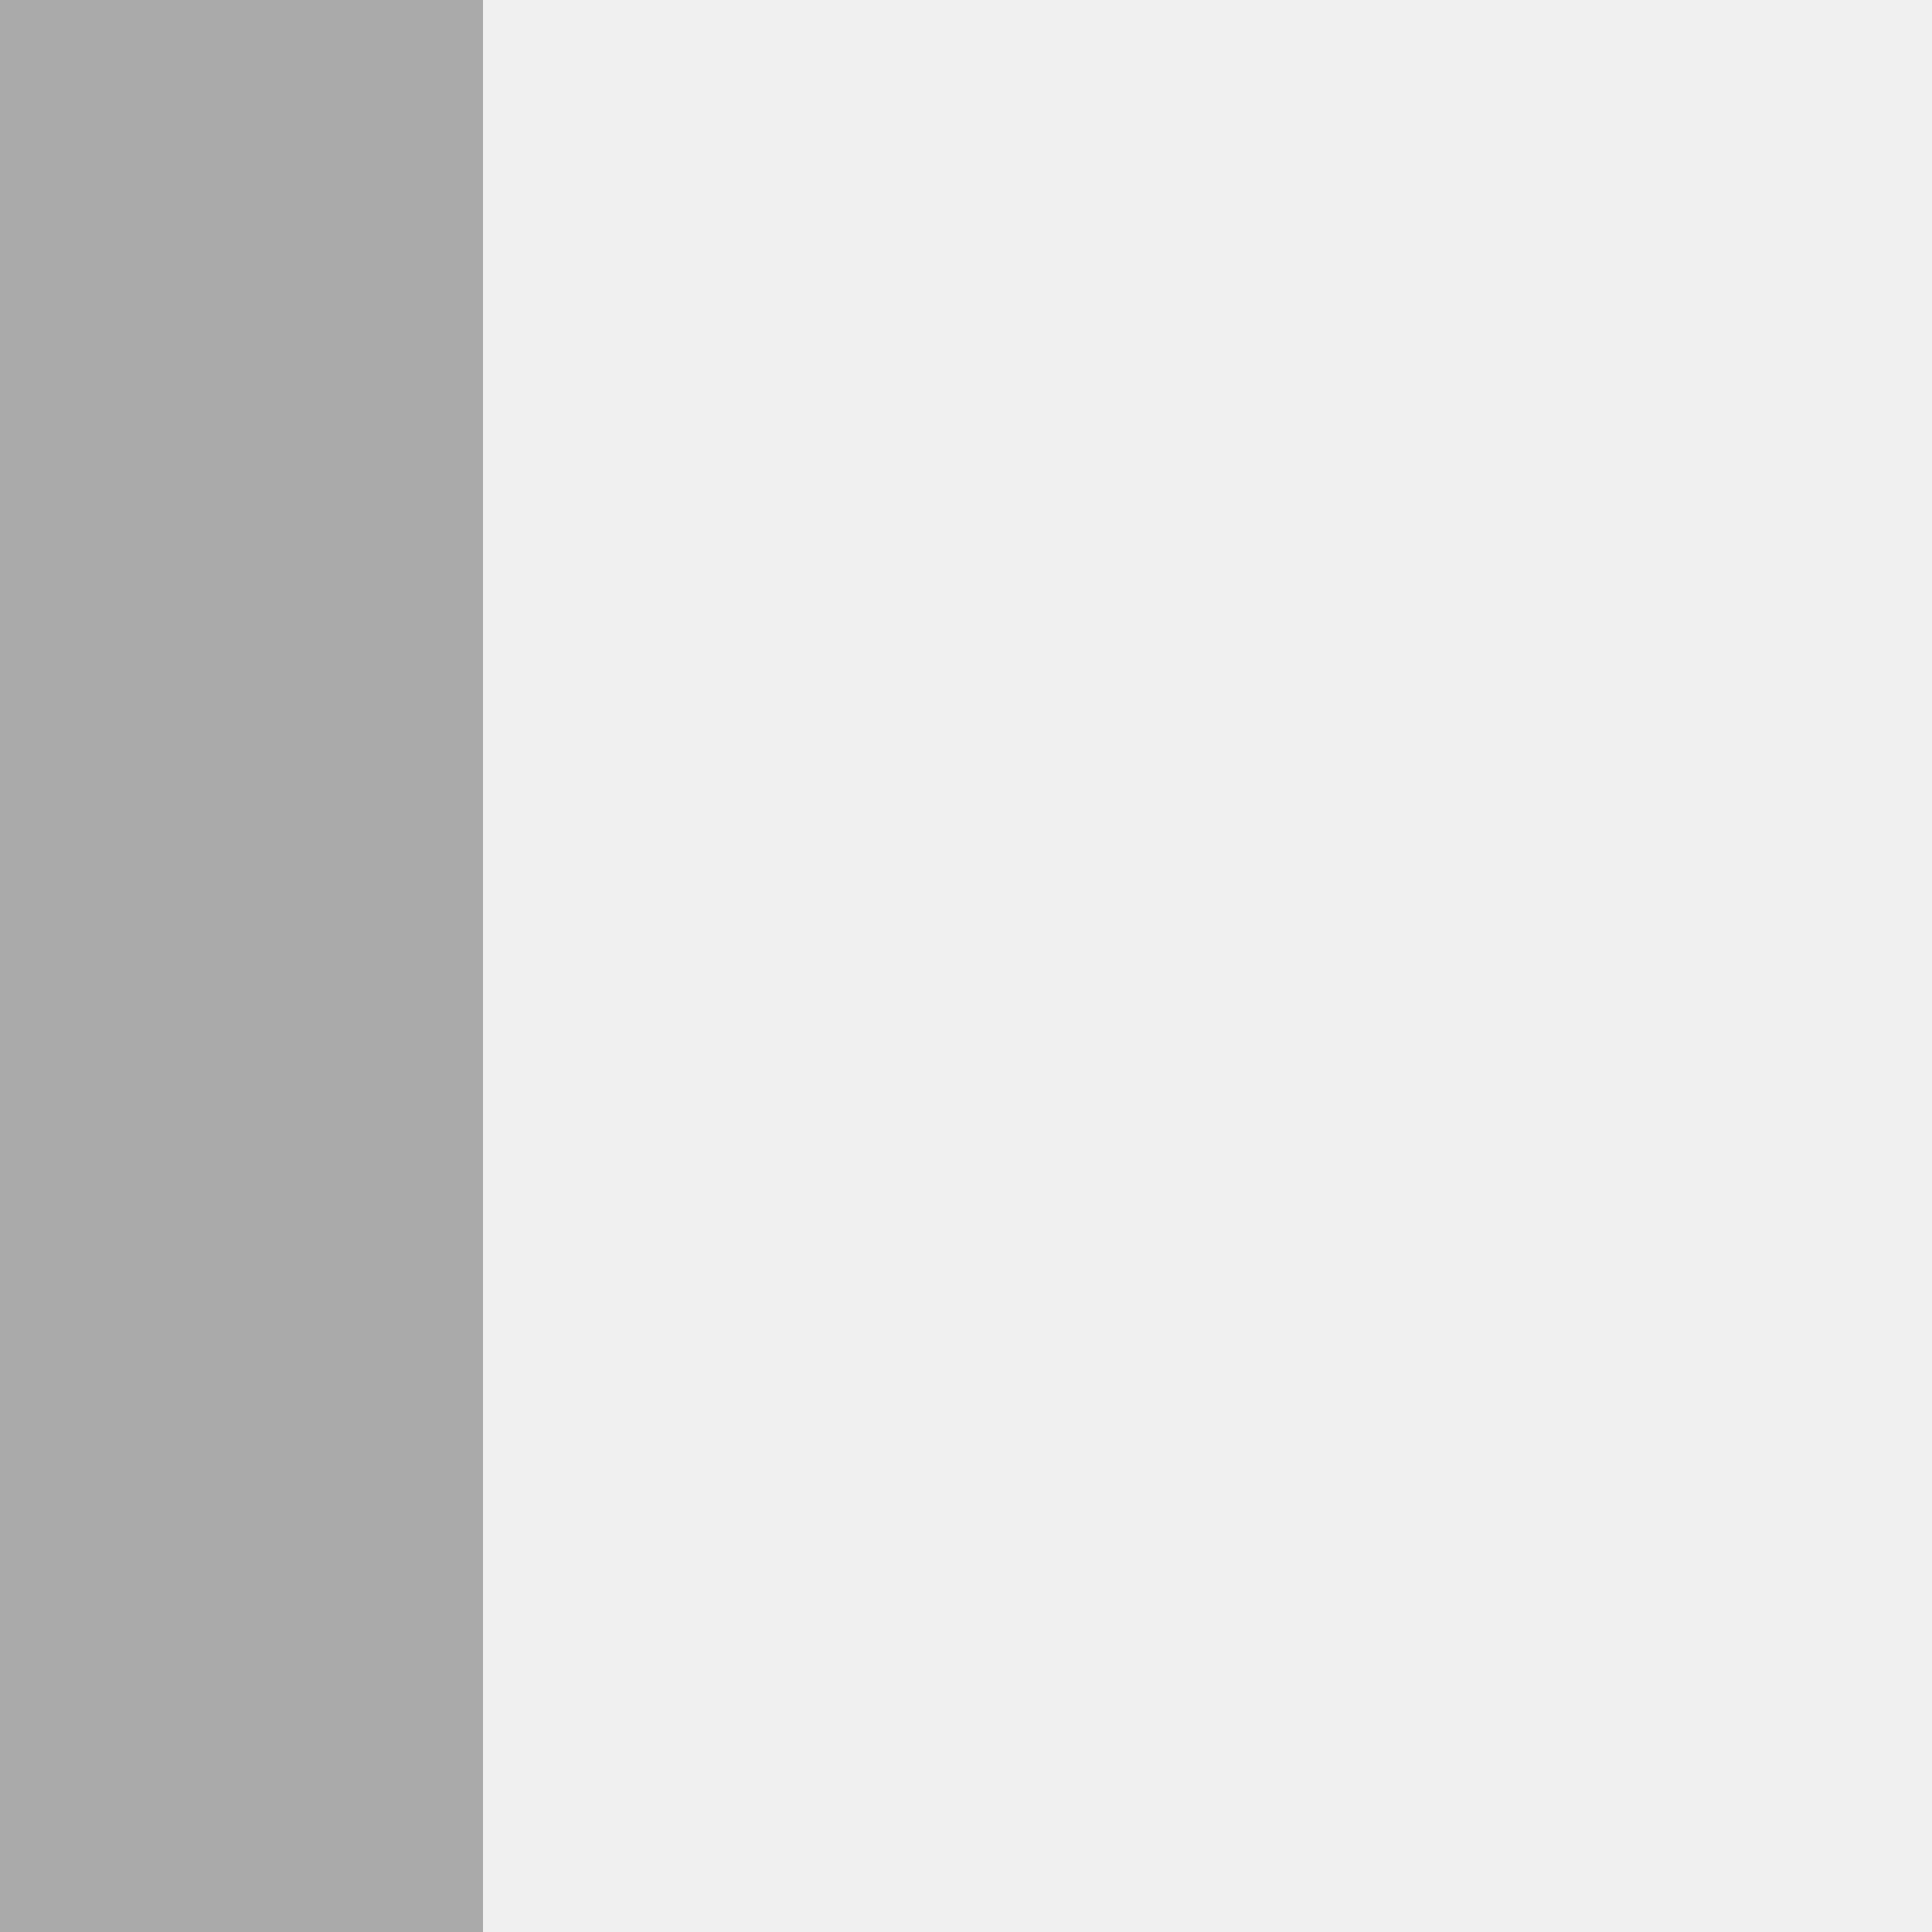
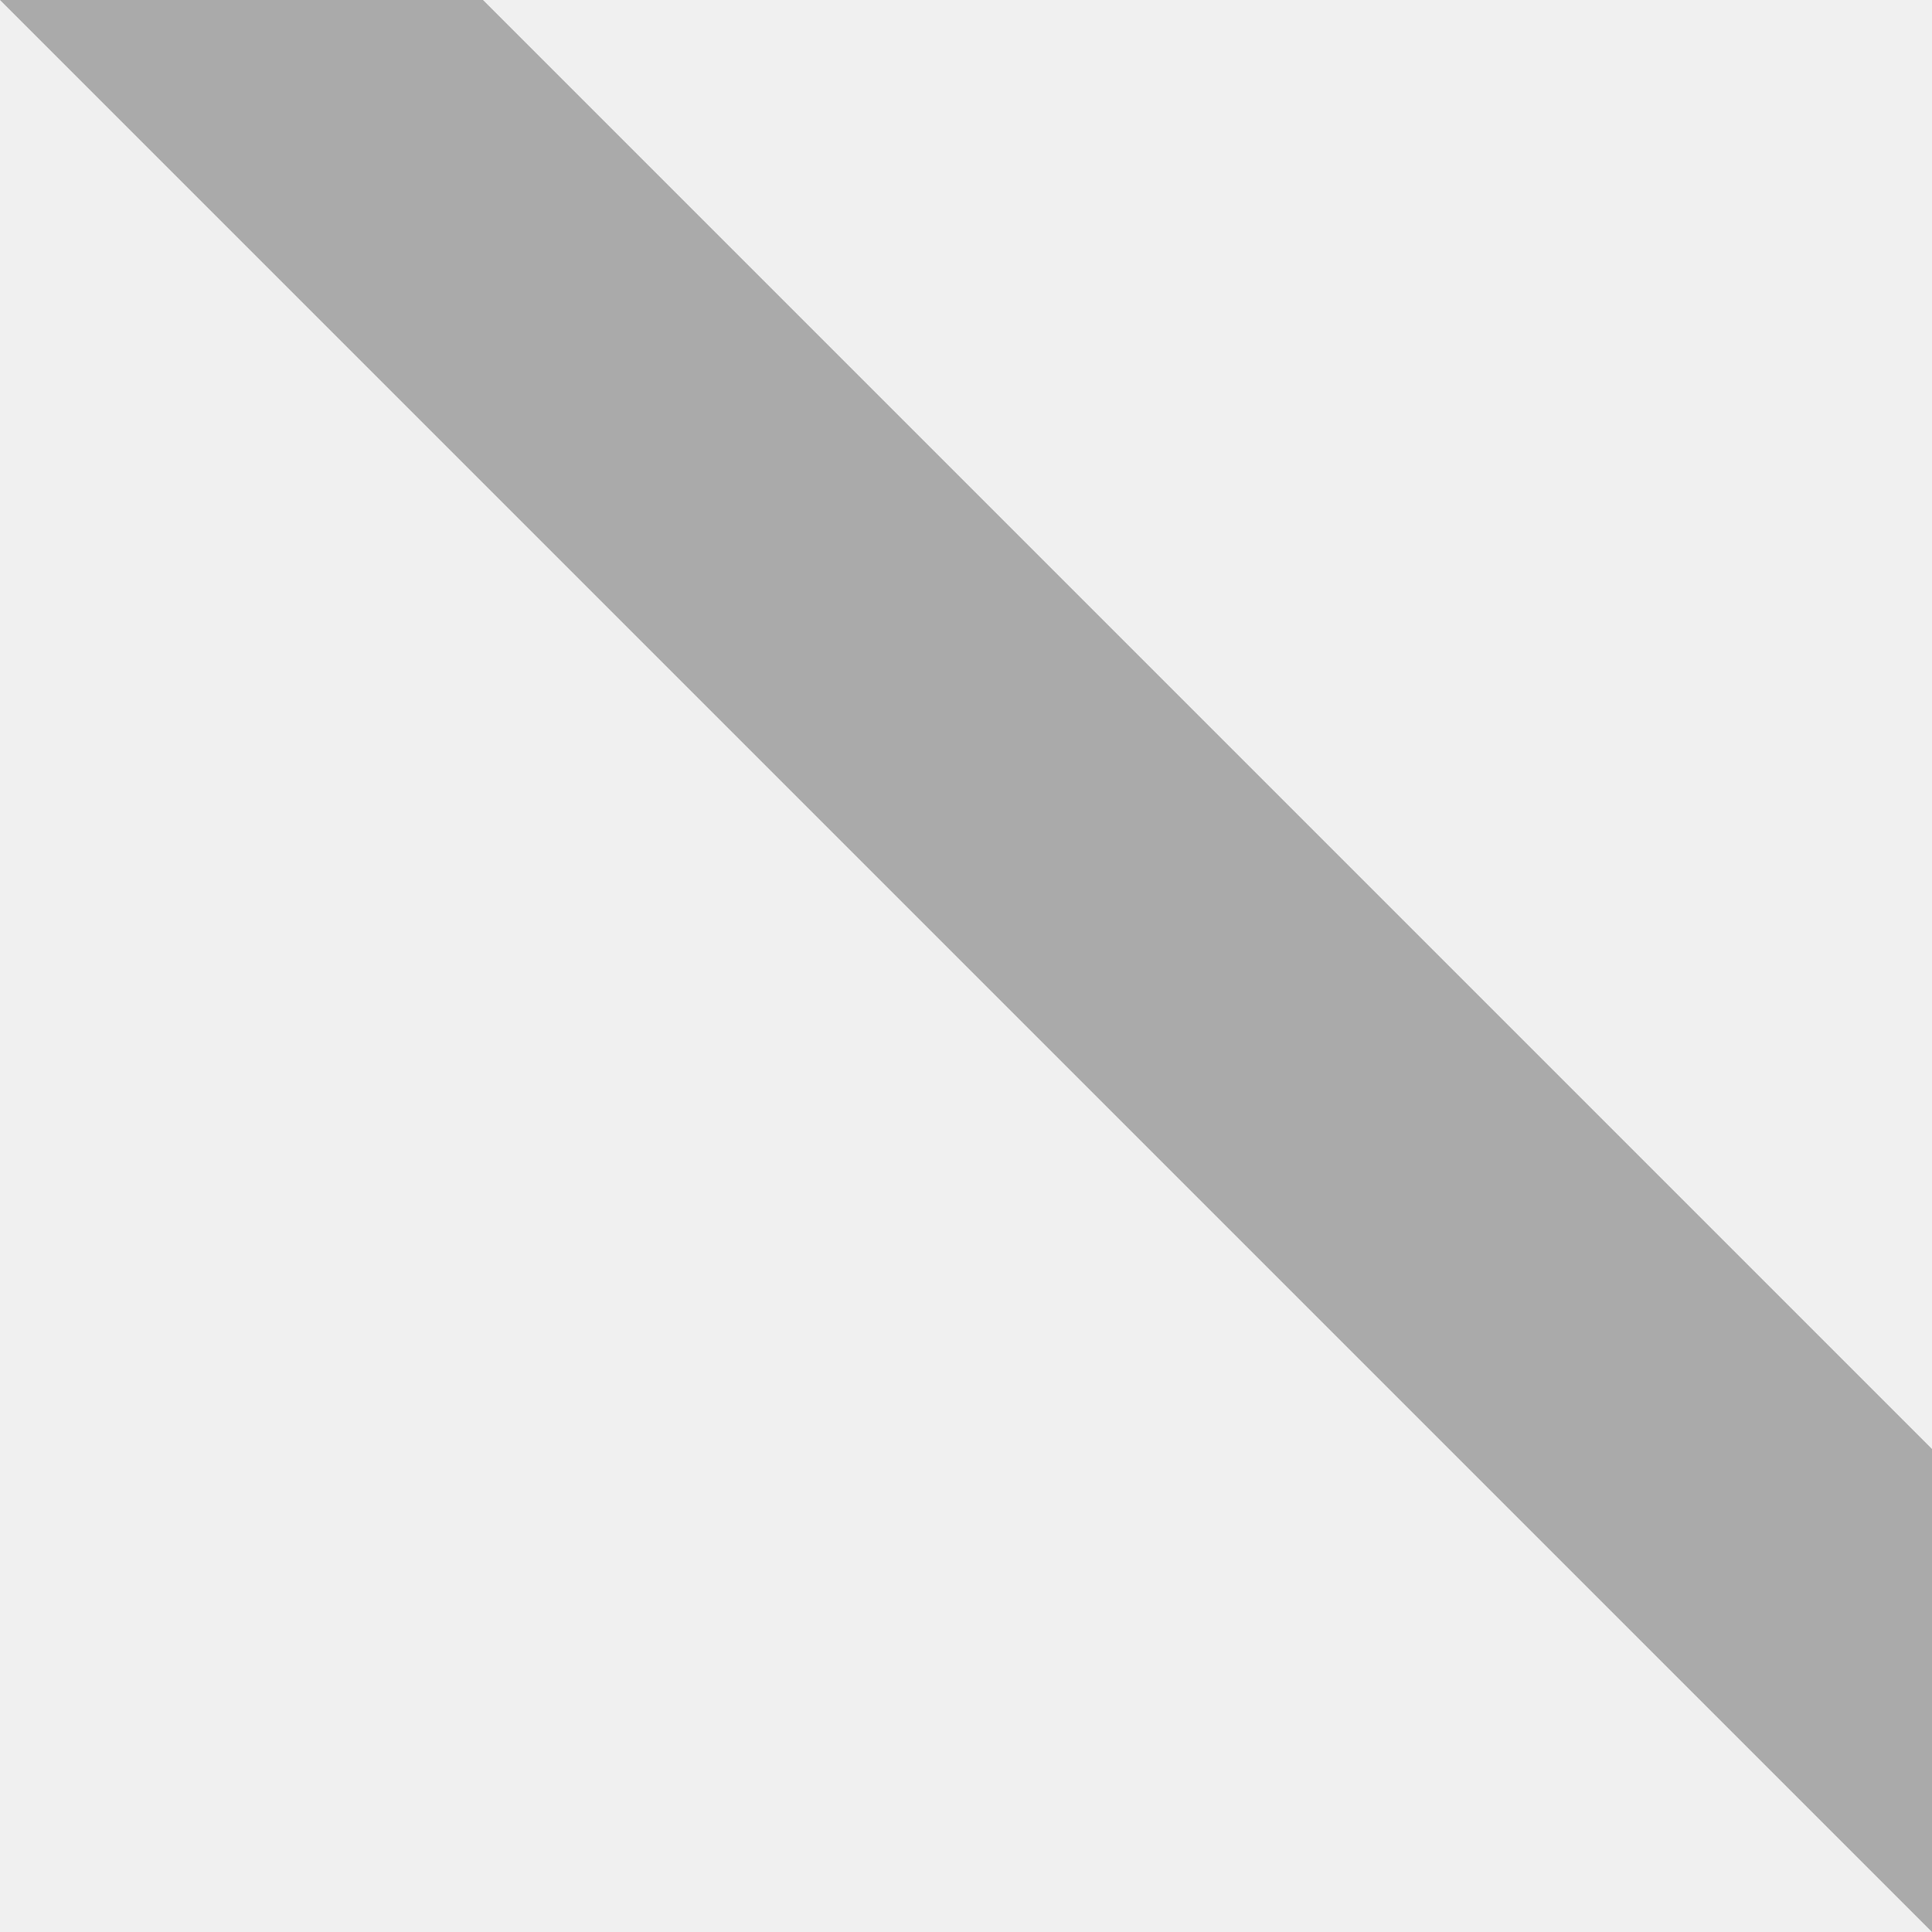
<svg xmlns="http://www.w3.org/2000/svg" version="1.1" id="layer1" x="0px" y="0px" viewBox="0 0 200 200" enable-background="new 0 0 200 200" xml:space="preserve">
  <g>
    <rect class="color1" fill="#FFFFFF" fill-opacity="0" width="200" height="200" />
-     <rect class="color0" fill="#AAAAAA" width="50" height="200" />
+     <polygon class="color0" fill="#AAAAAA" points="50,0 0,0 200,200 200,150  " />
  </g>
</svg>
